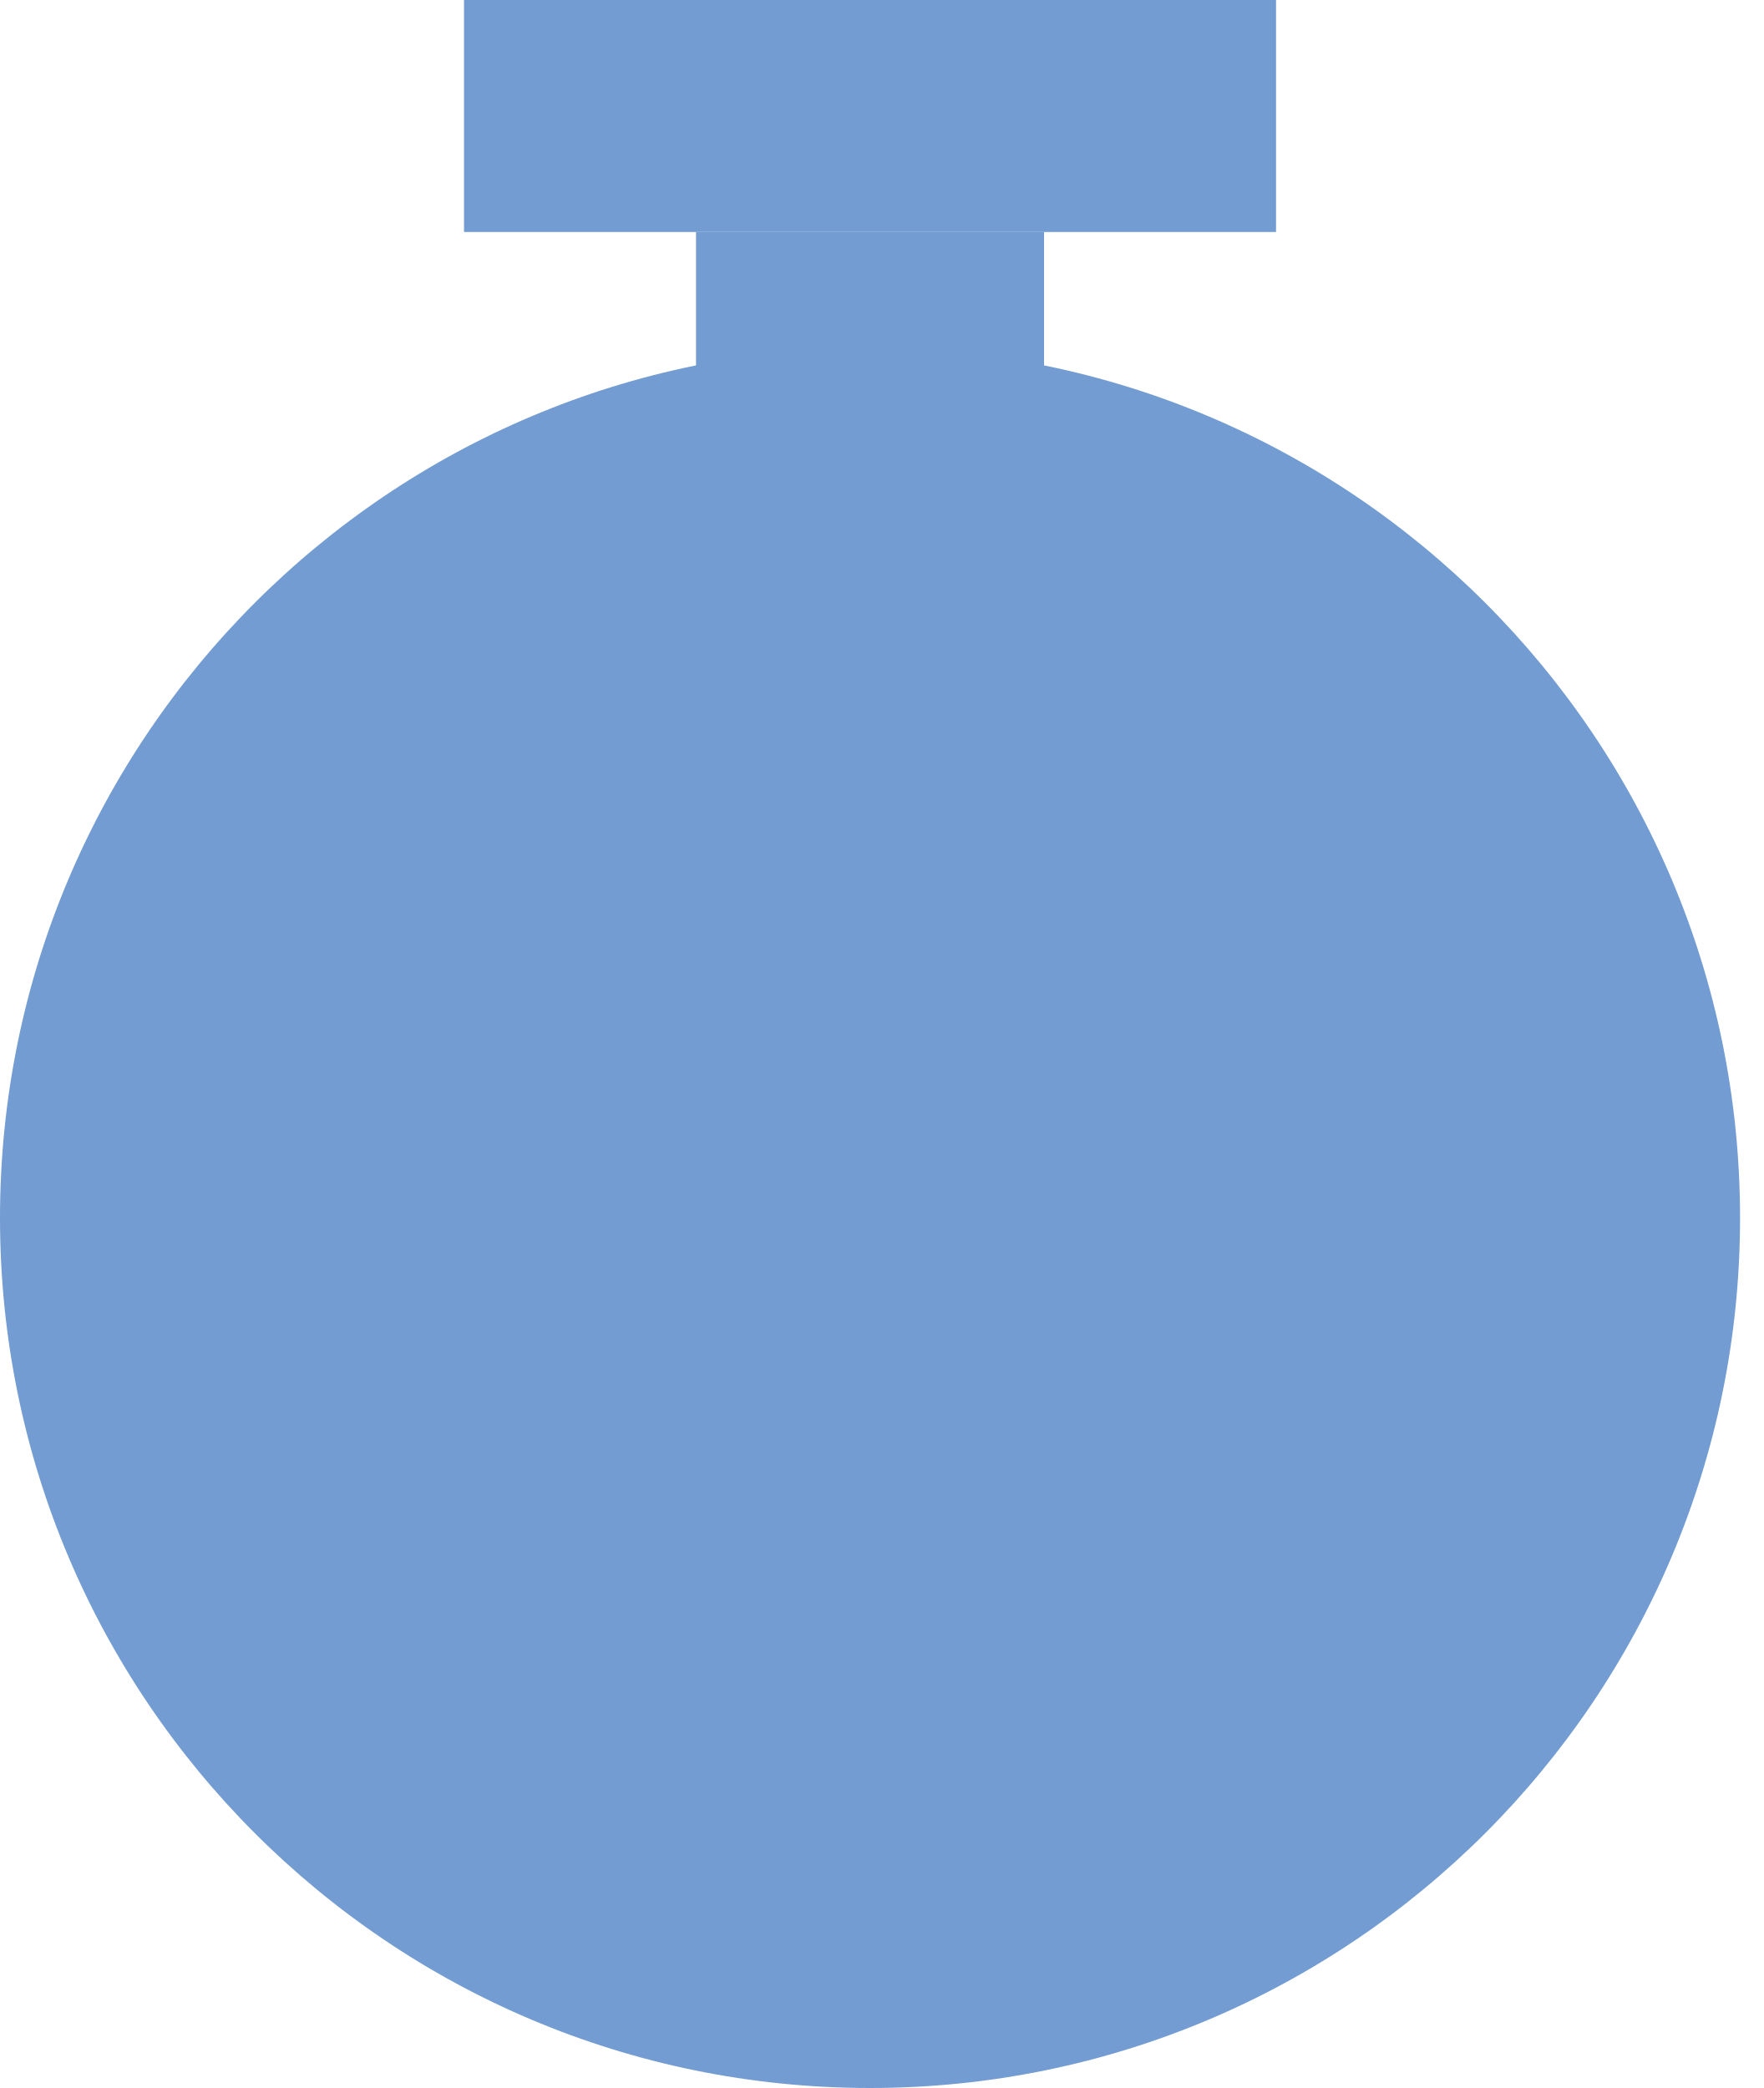
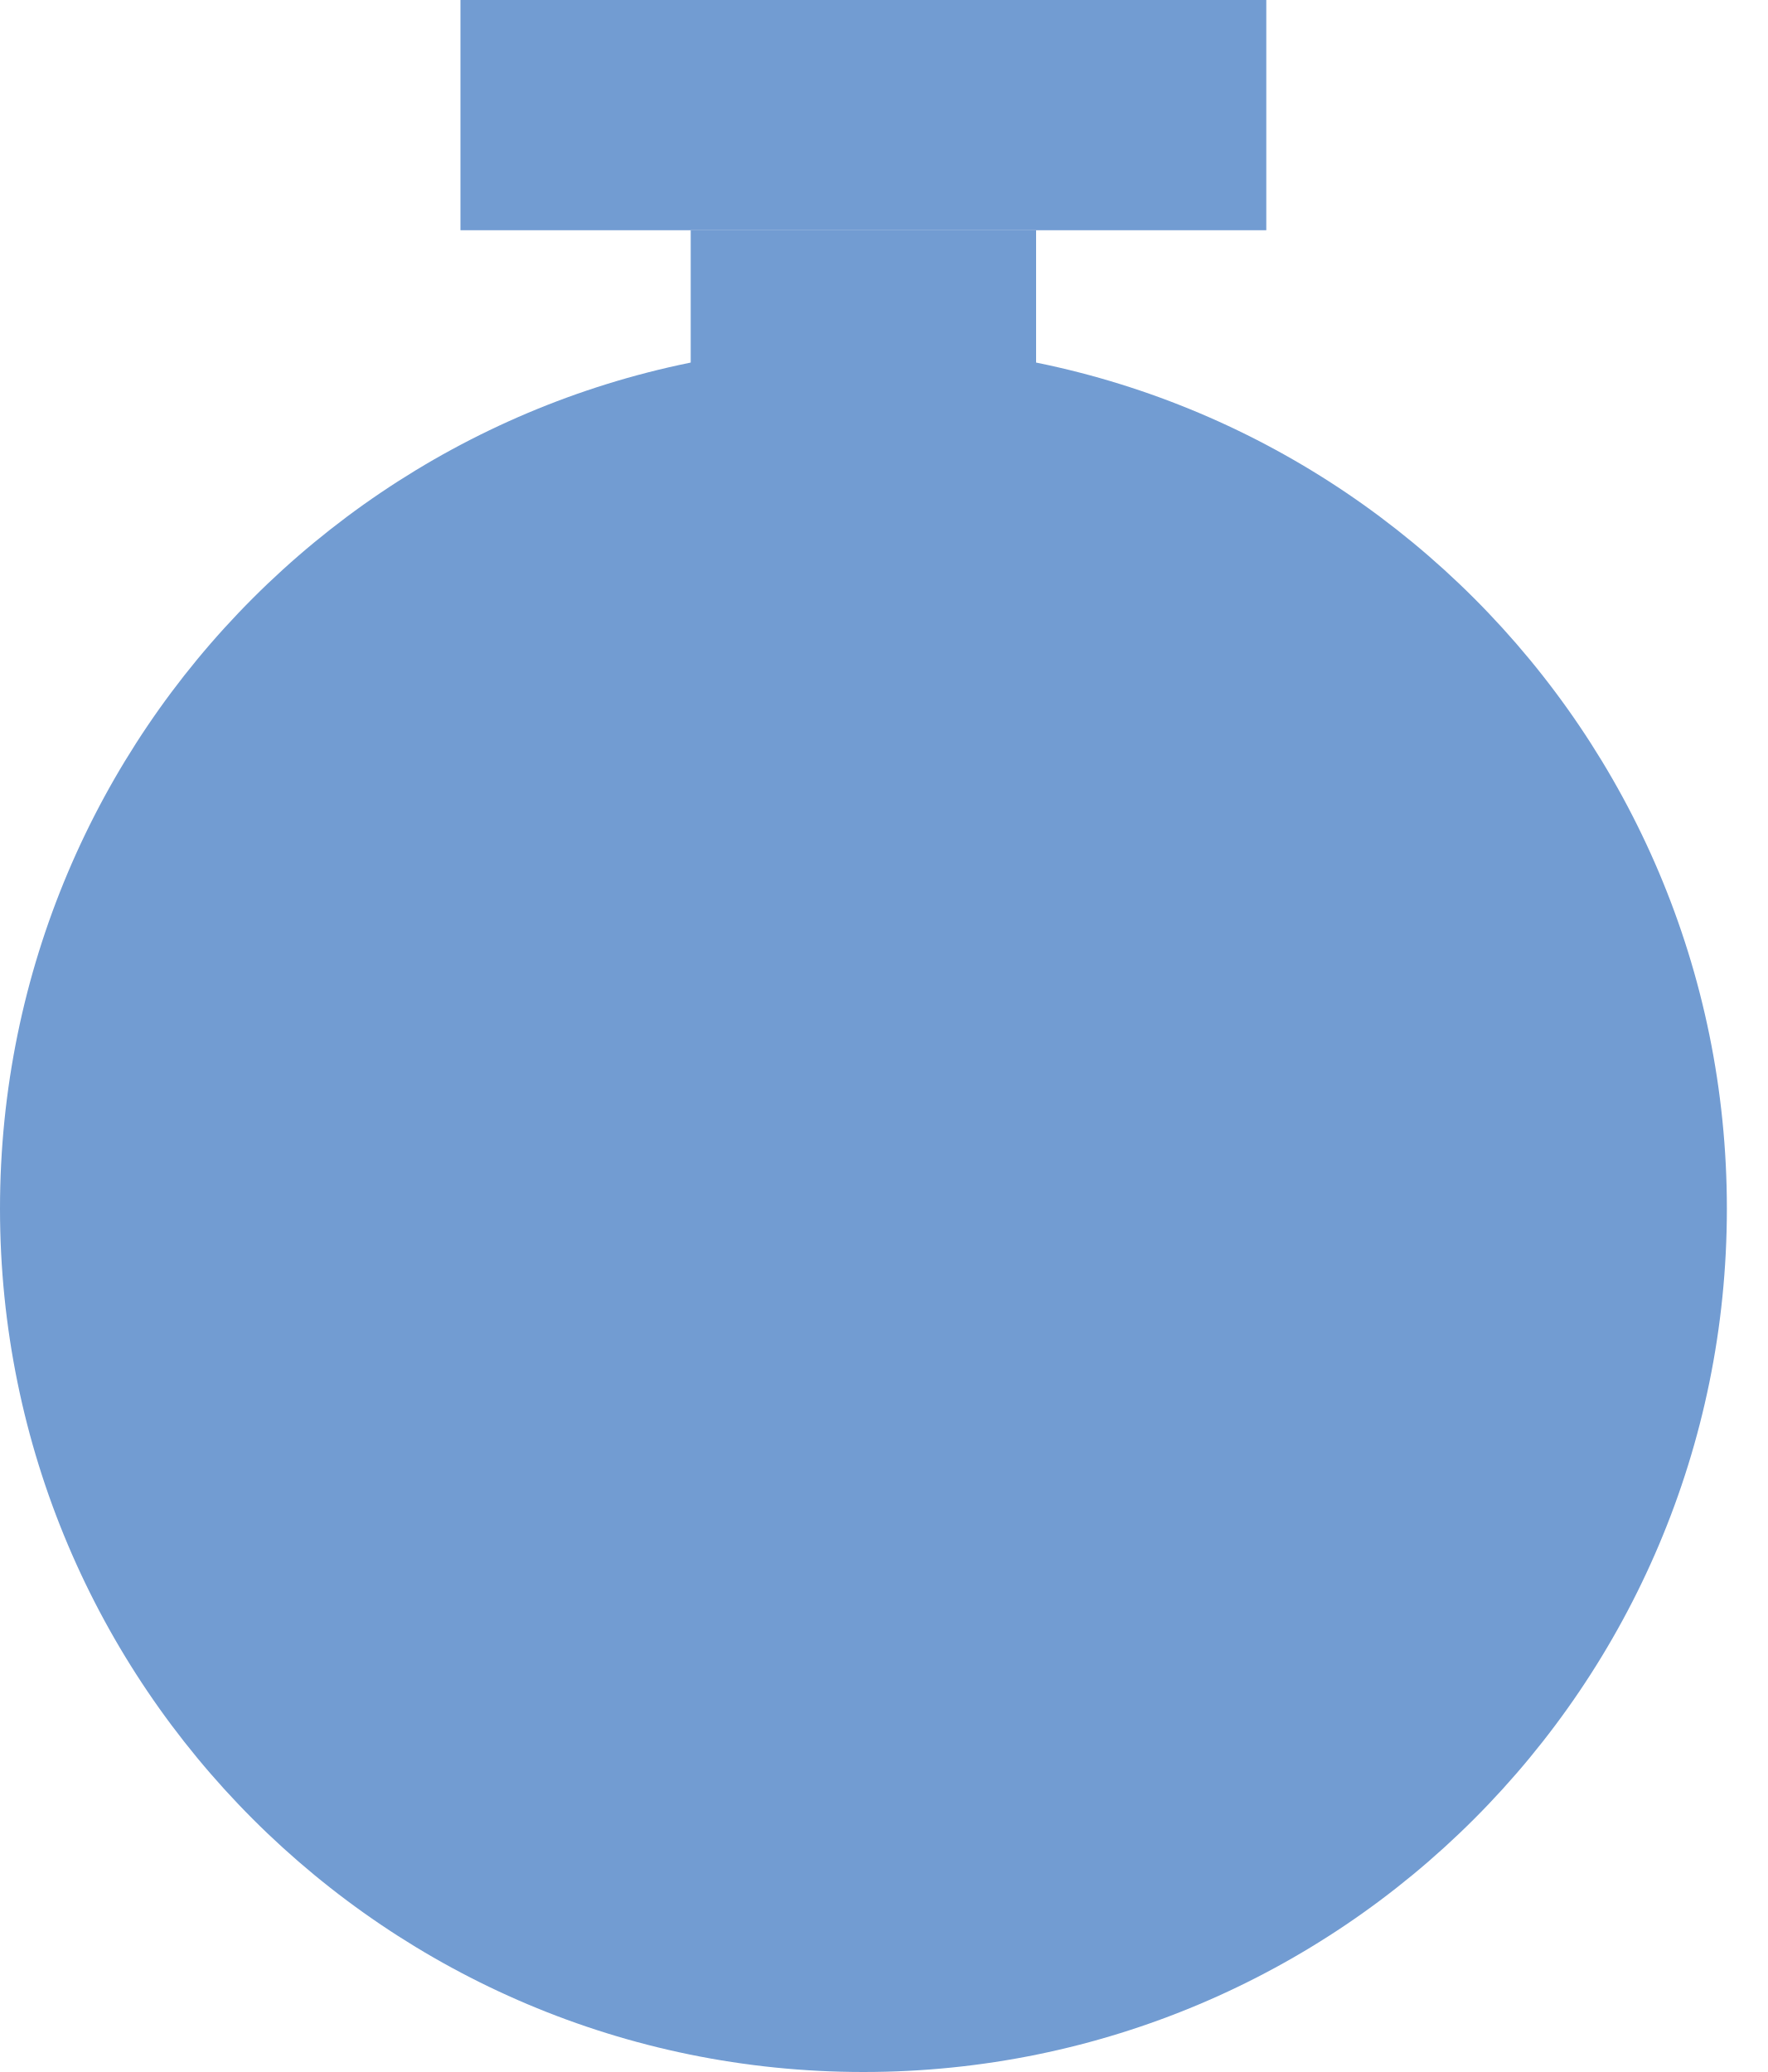
- <svg xmlns="http://www.w3.org/2000/svg" width="38" height="45" viewBox="0 0 38 45" fill="none">
+ <svg xmlns="http://www.w3.org/2000/svg" width="29" height="34" viewBox="0 0 29 34" fill="none">
  <g id="timer-logo">
-     <circle id="Ellipse 3" cx="18.75" cy="26.25" r="18.75" fill="#729CD2" />
-     <rect id="Rectangle 415" x="10" width="17.5" height="5" fill="#729CD2" />
-     <rect id="Rectangle 416" x="15" y="5" width="7.5" height="5" fill="#729CD2" />
+     <circle id="Ellipse 3" cx="14.167" cy="19.833" r="14.167" fill="#729CD2" />
+     <rect id="Rectangle 415" x="7.555" width="13.222" height="3.778" fill="#729CD2" />
+     <rect id="Rectangle 416" x="11.333" y="3.778" width="5.667" height="3.778" fill="#729CD2" />
  </g>
</svg>
